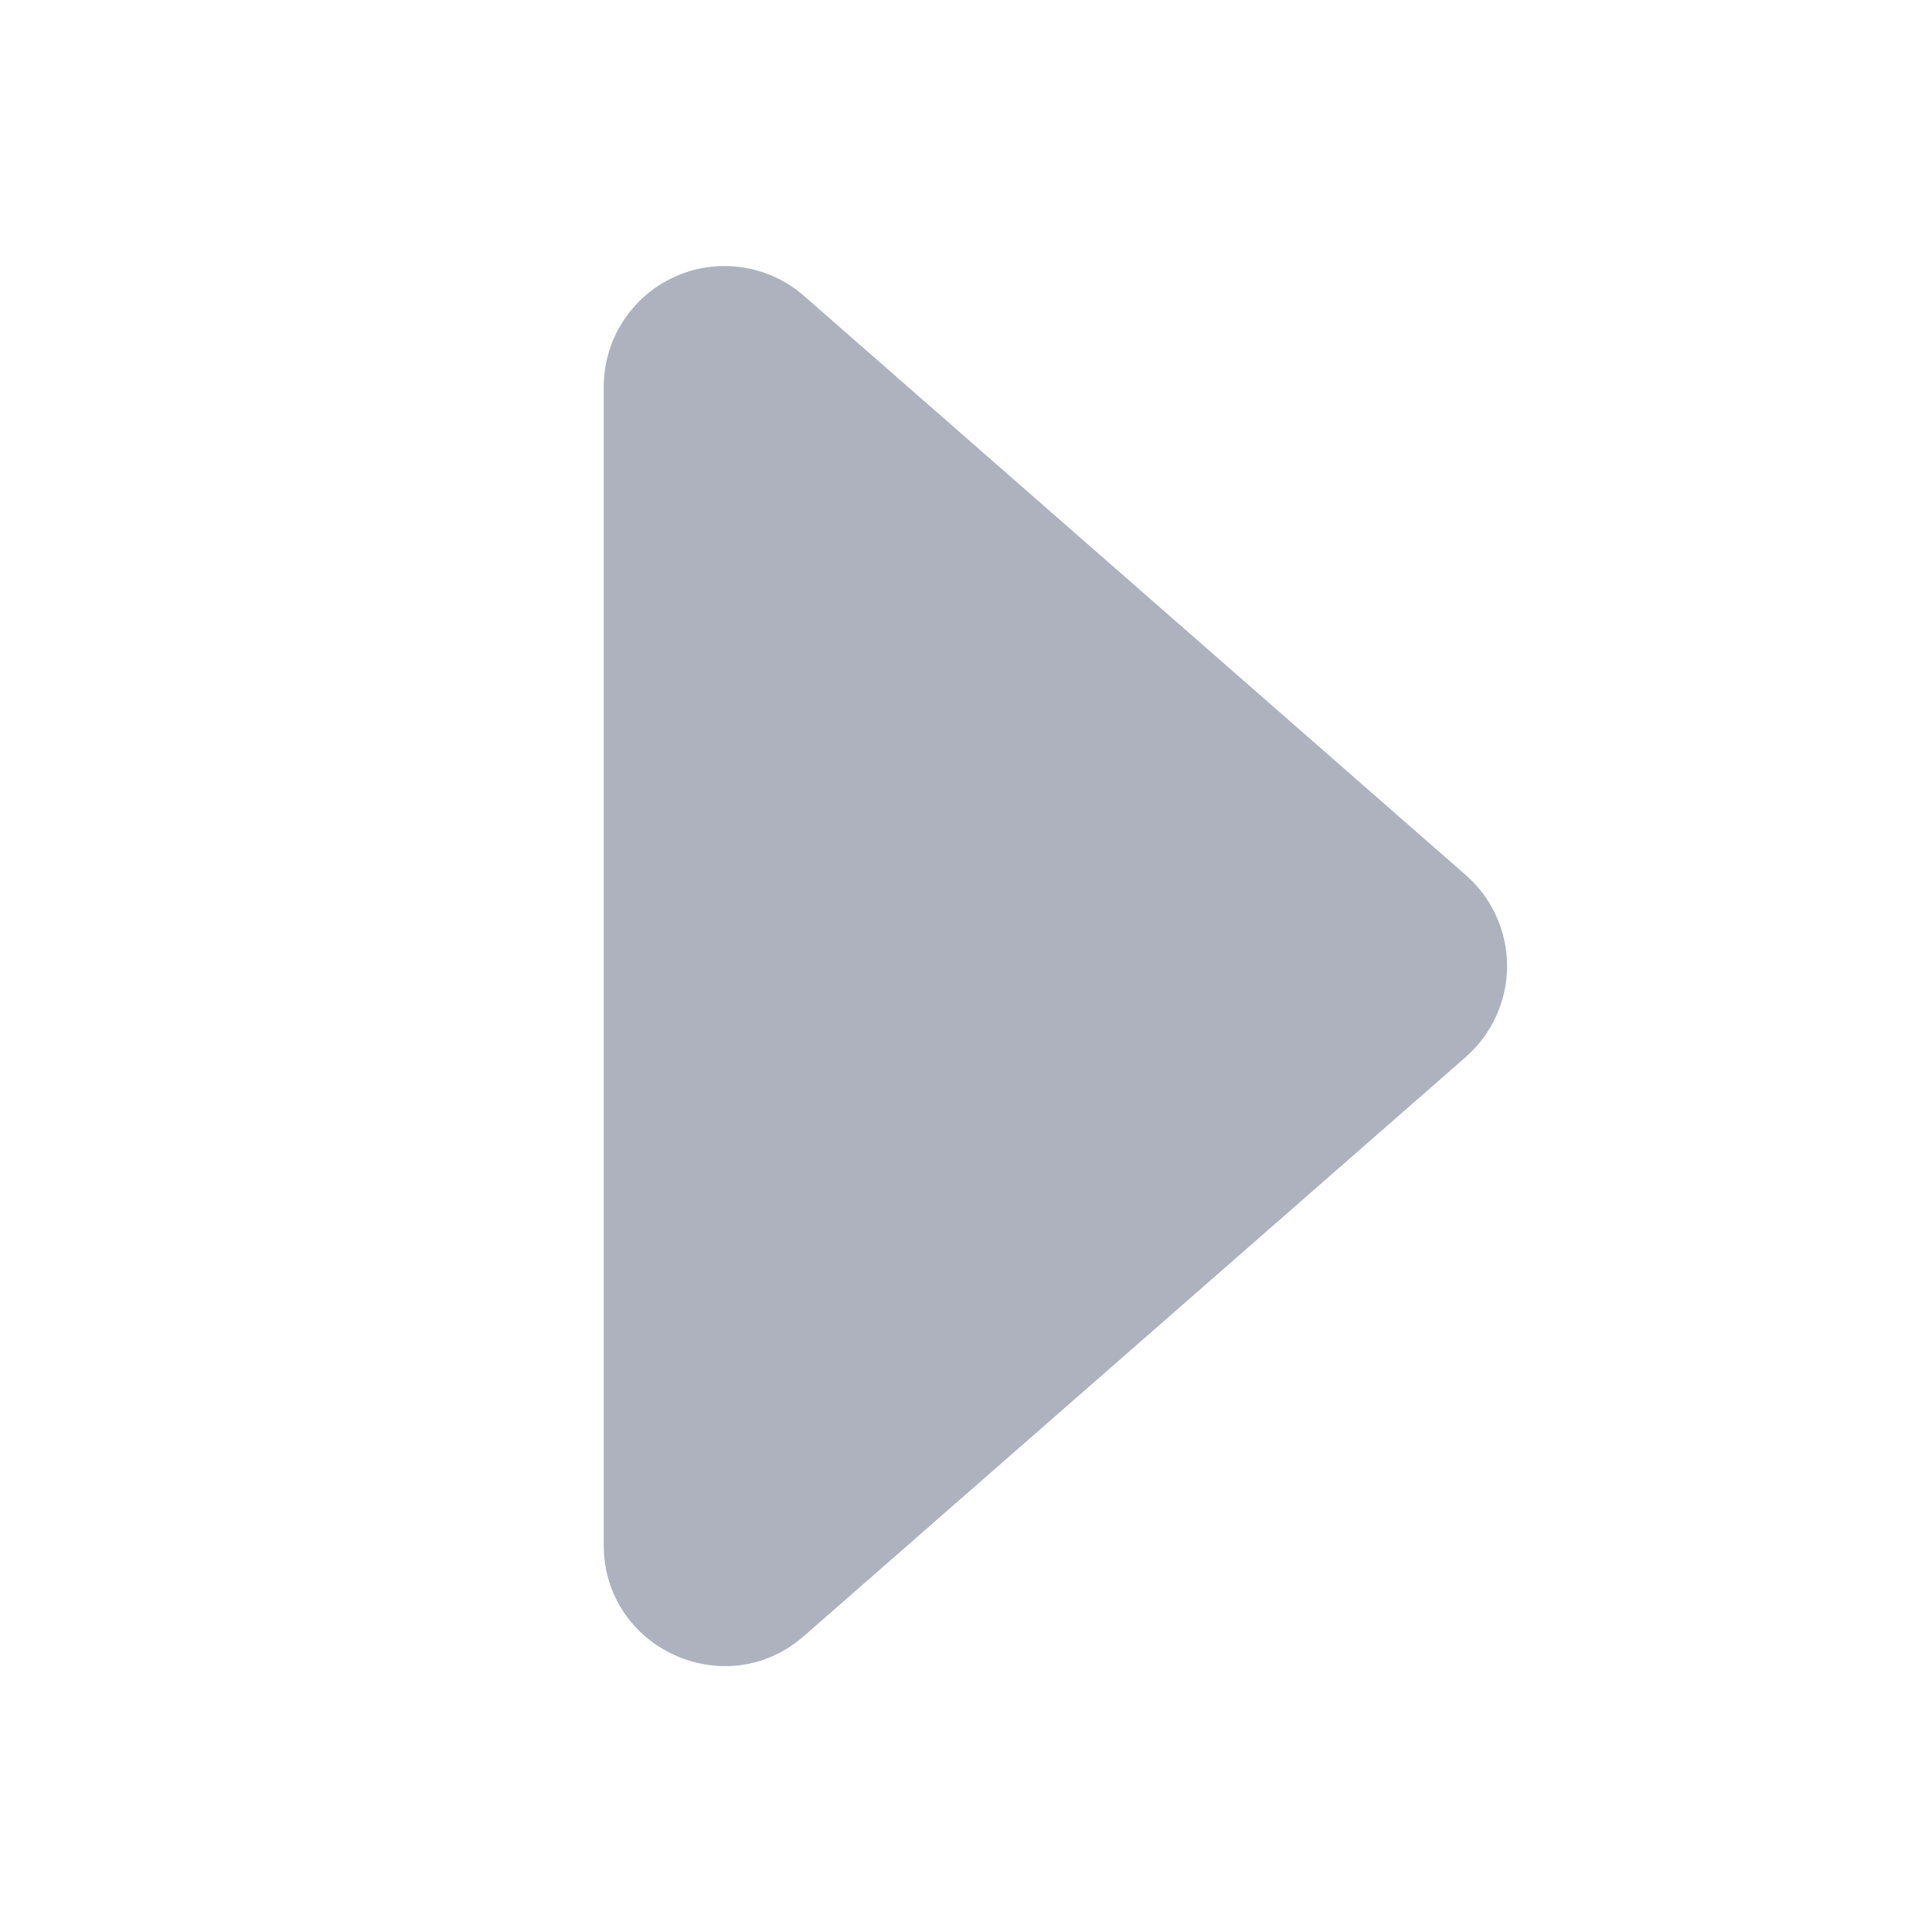
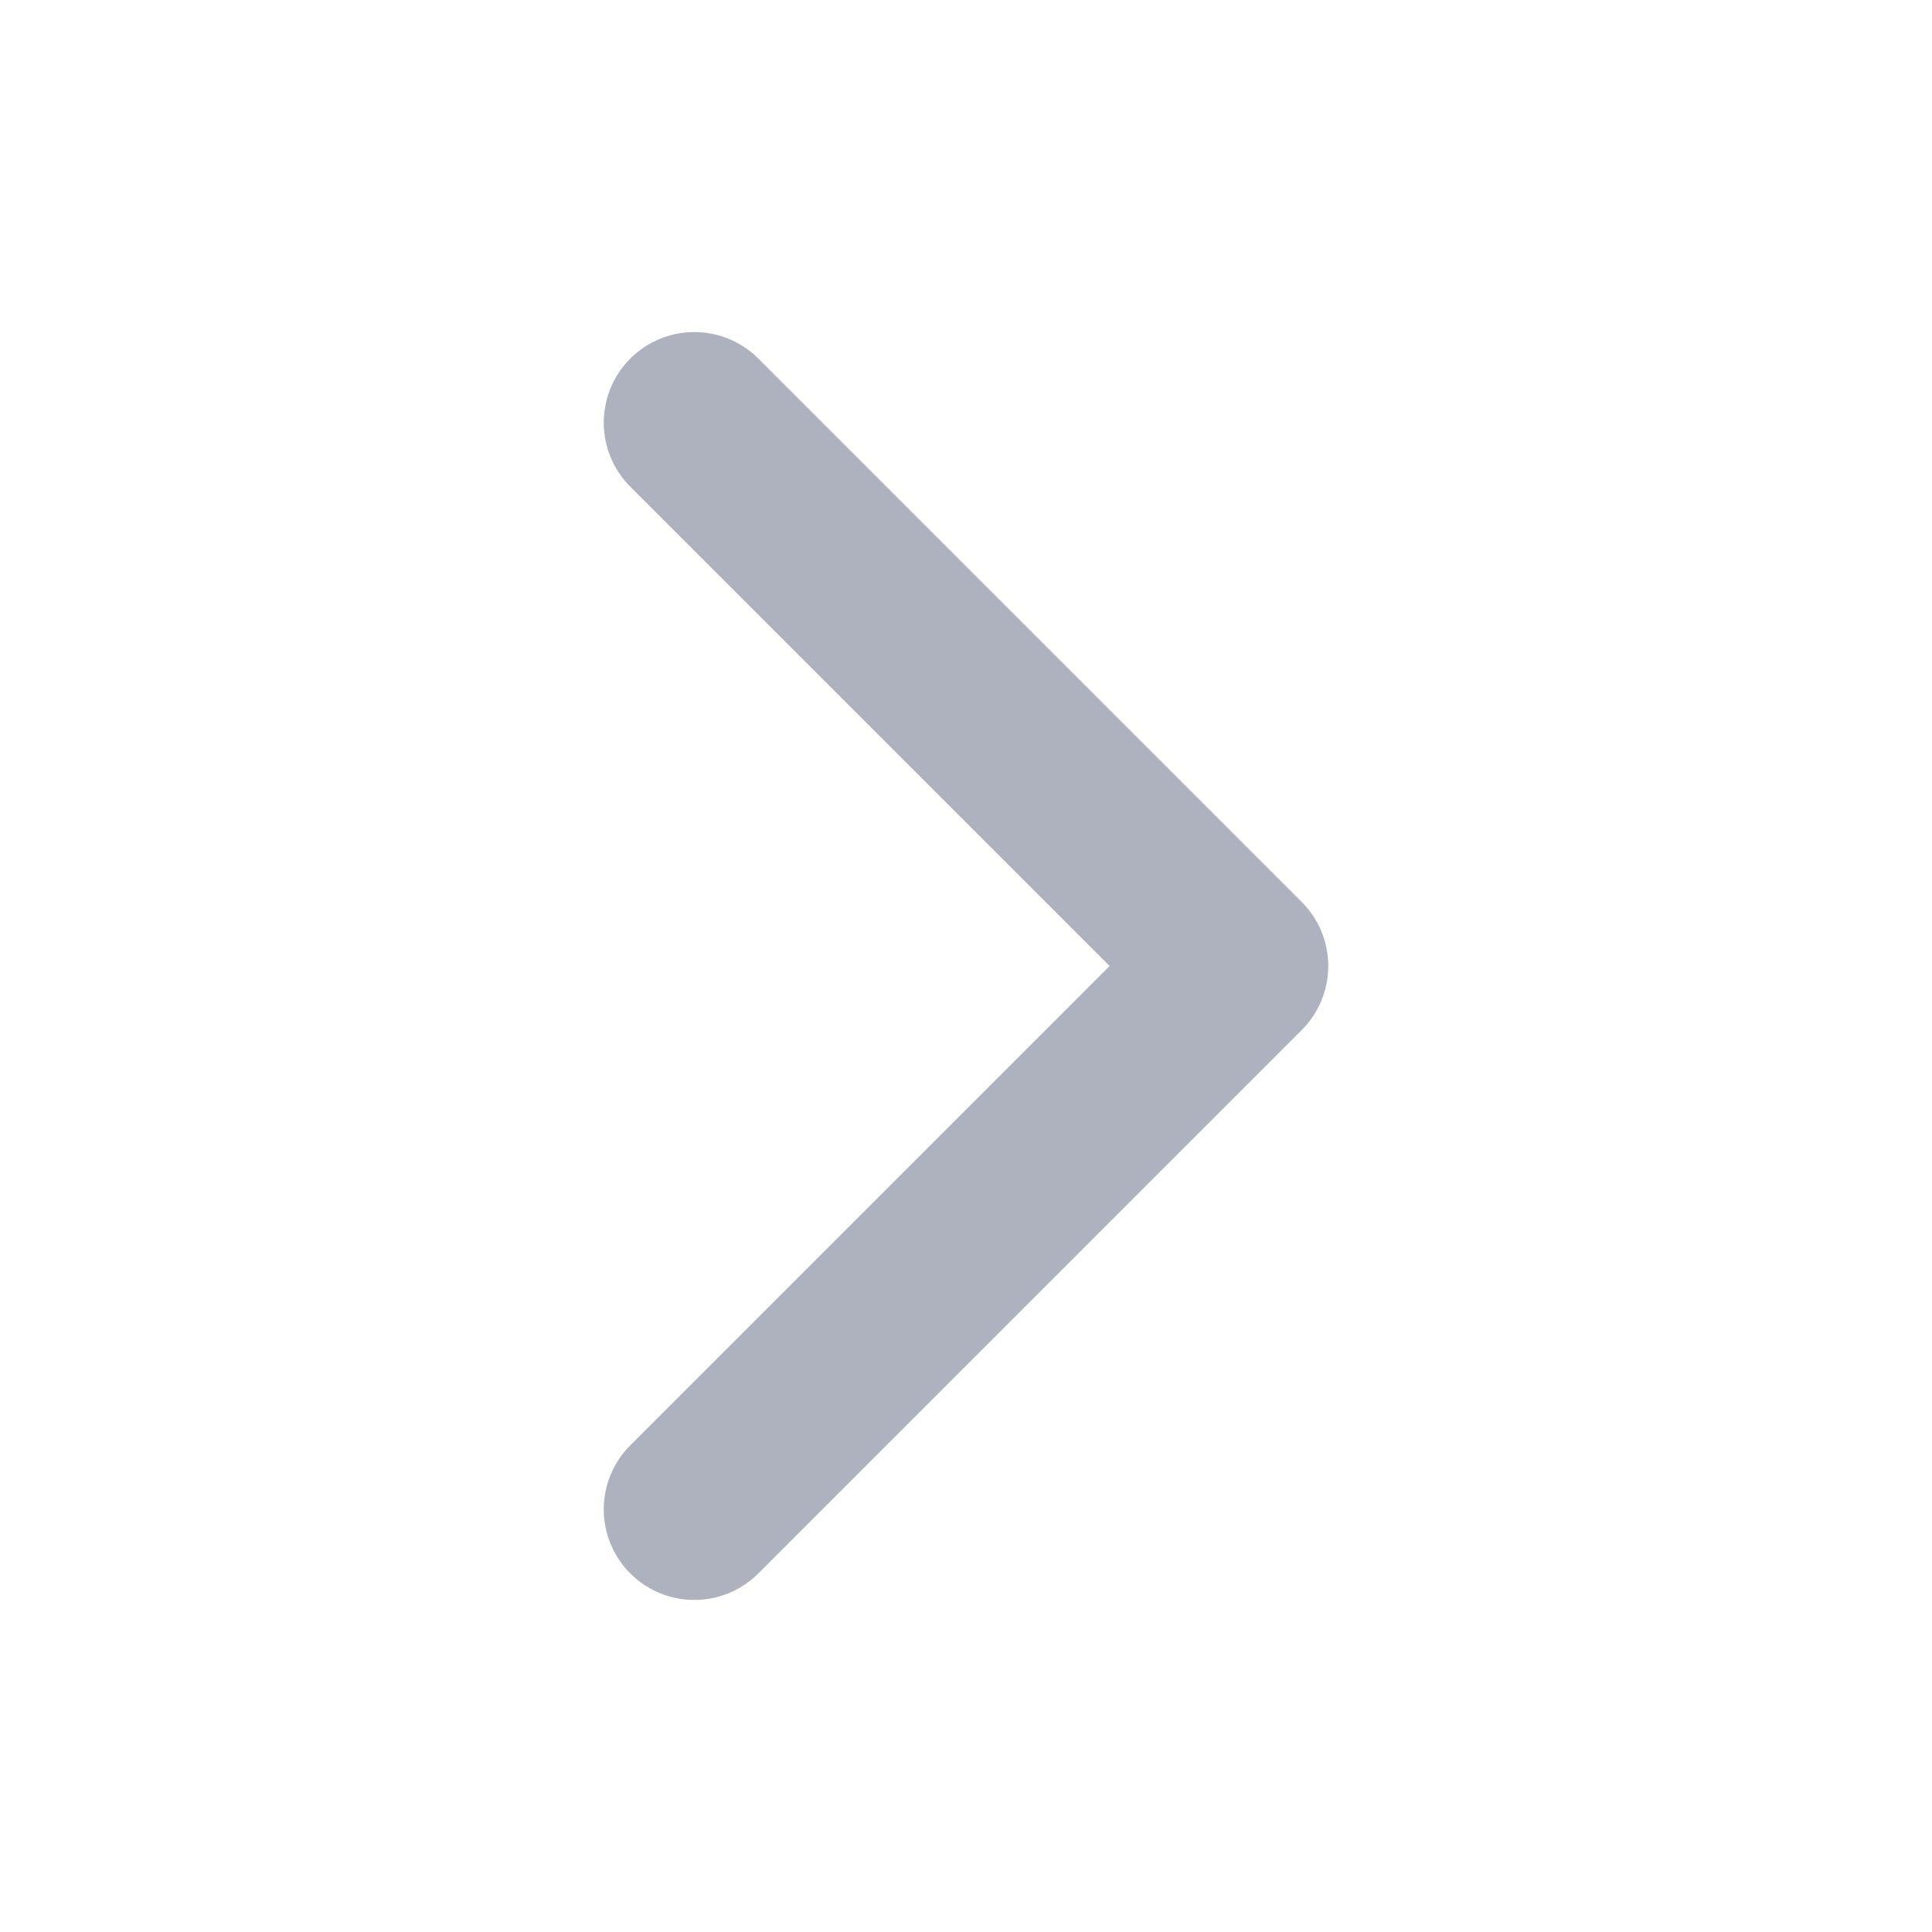
- <svg xmlns="http://www.w3.org/2000/svg" width="16" height="16" fill="#adb2be" class="bi bi-caret-right-fill" viewBox="0 0 16 16">
-   <path d="m12.14 8.753-5.482 4.796c-.646.566-1.658.106-1.658-.753V3.204a1 1 0 0 1 1.659-.753l5.48 4.796a1 1 0 0 1 0 1.506z" />
+ <svg xmlns="http://www.w3.org/2000/svg" class="ionicon" viewBox="0 0 512 512">
+   <path fill="none" stroke="#adb2be" stroke-linecap="round" stroke-linejoin="round" stroke-width="48" d="M184 112l144 144-144 144" />
</svg>
